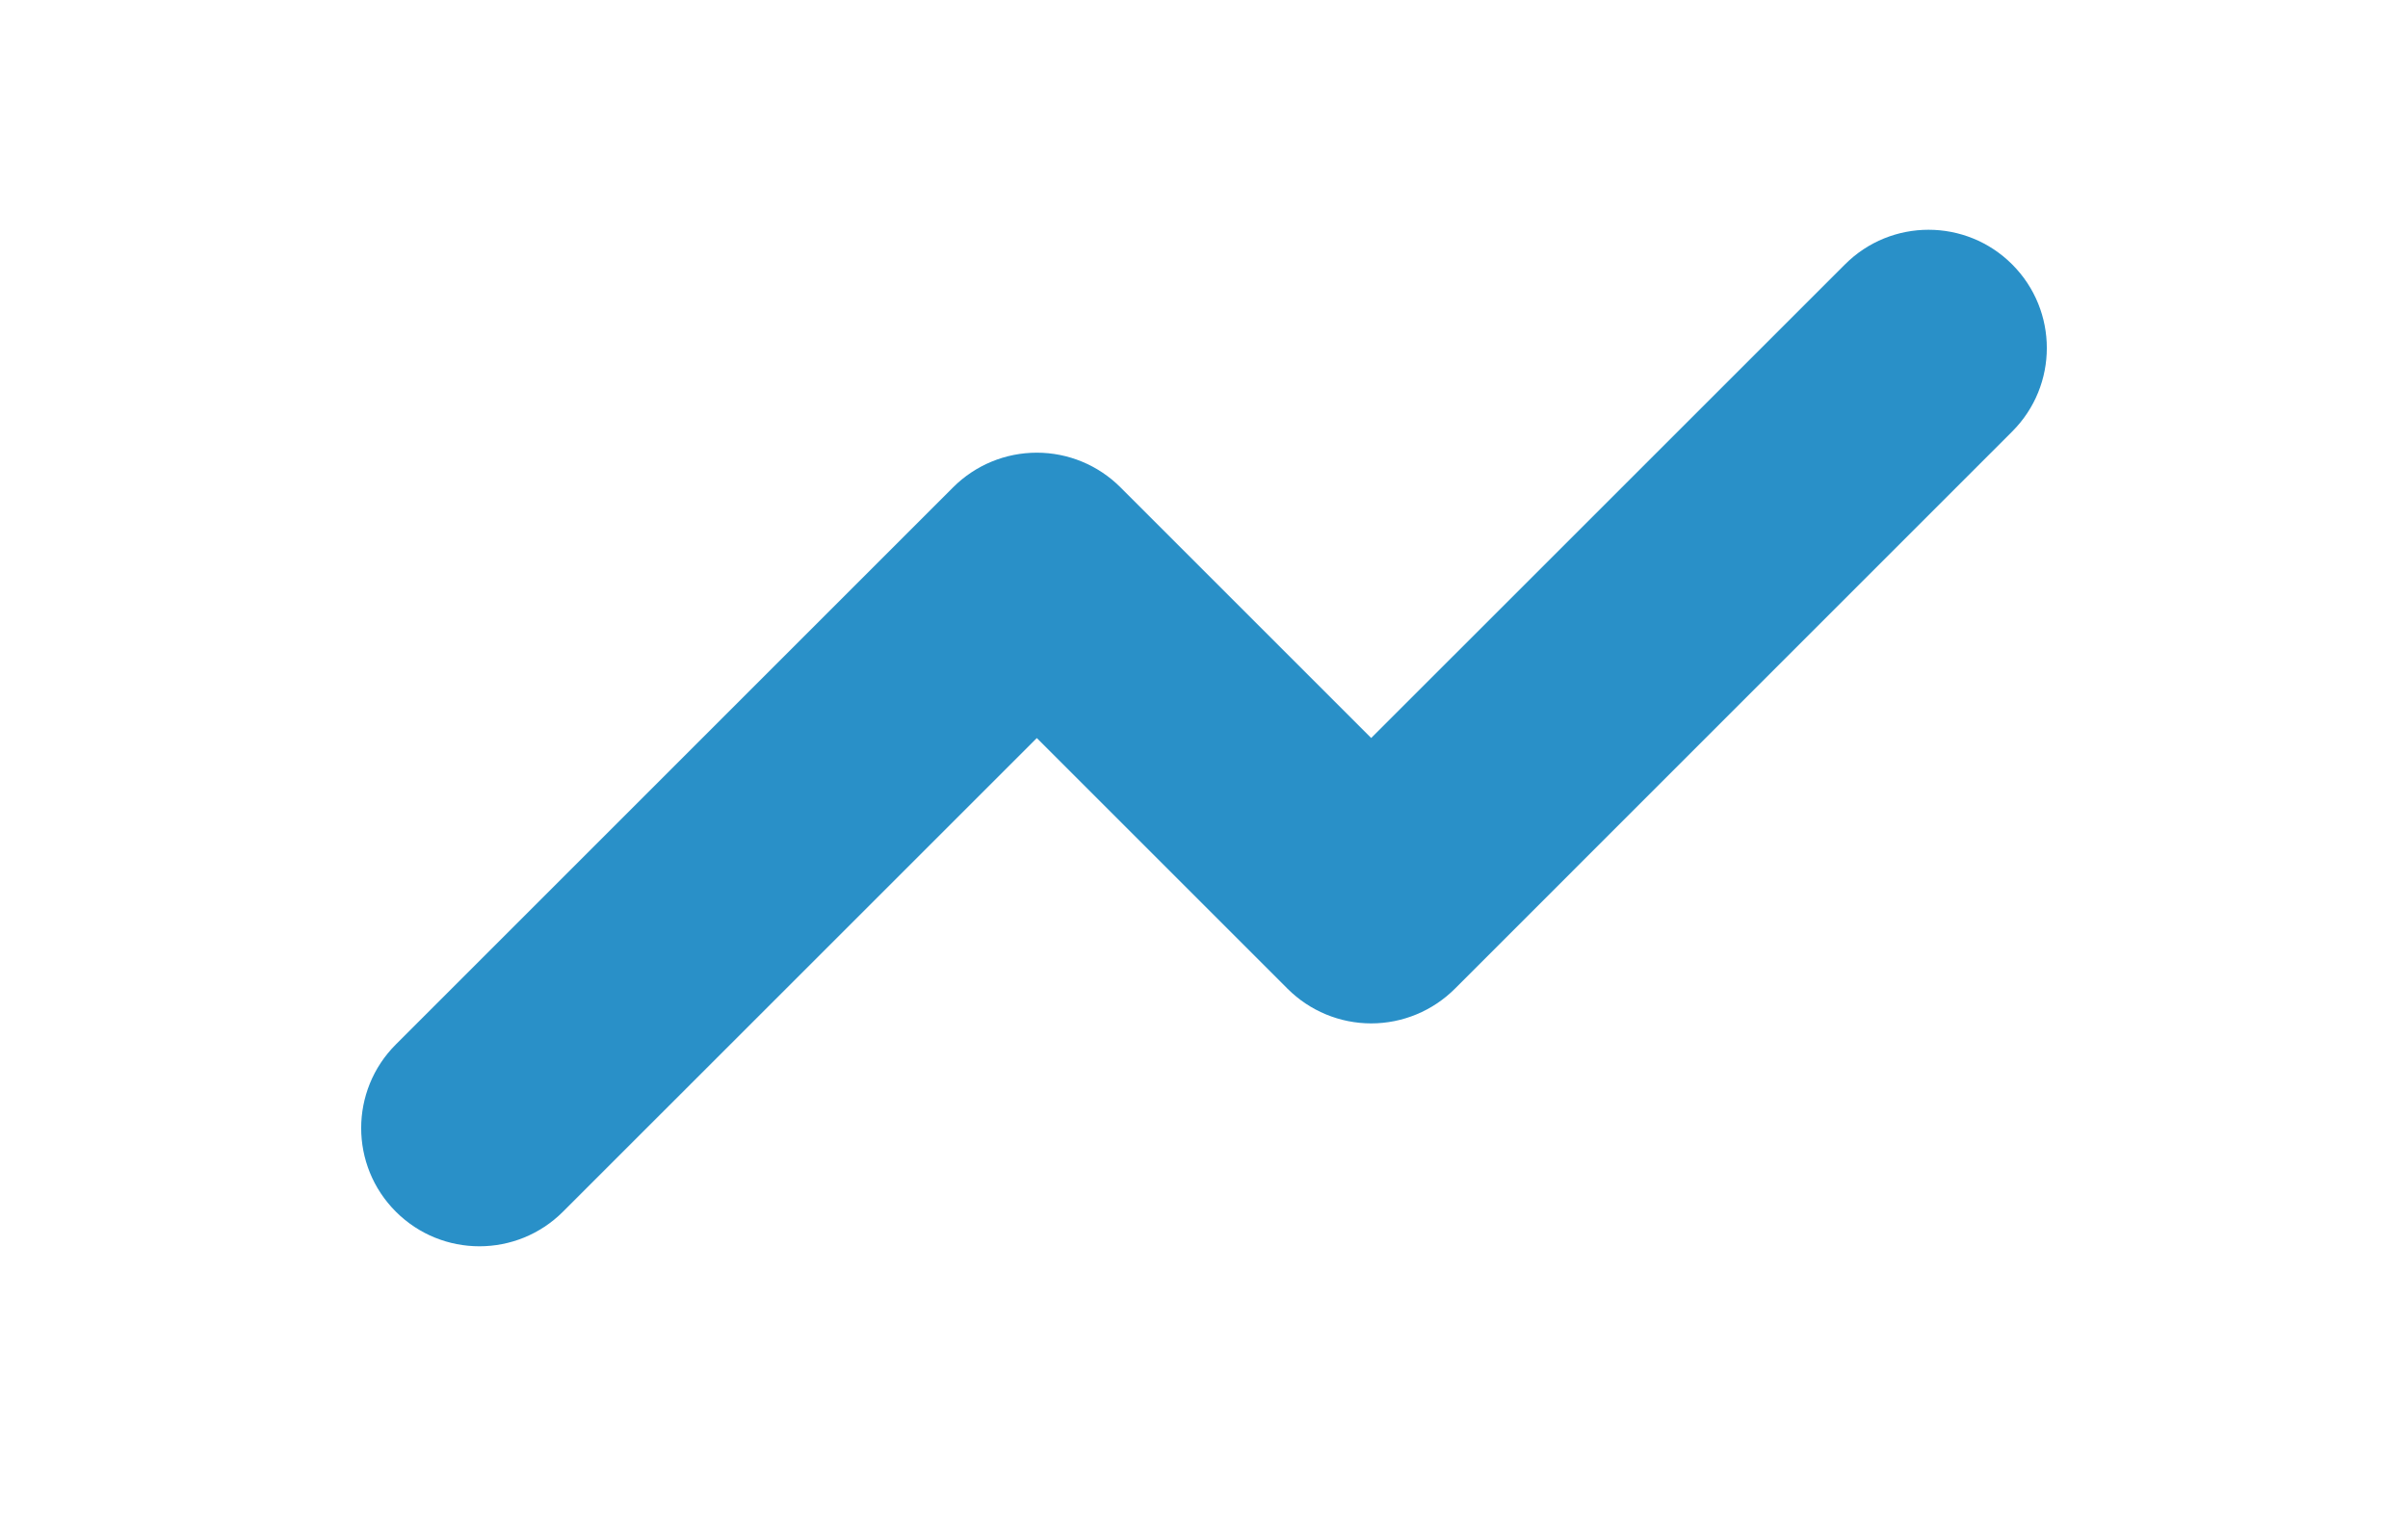
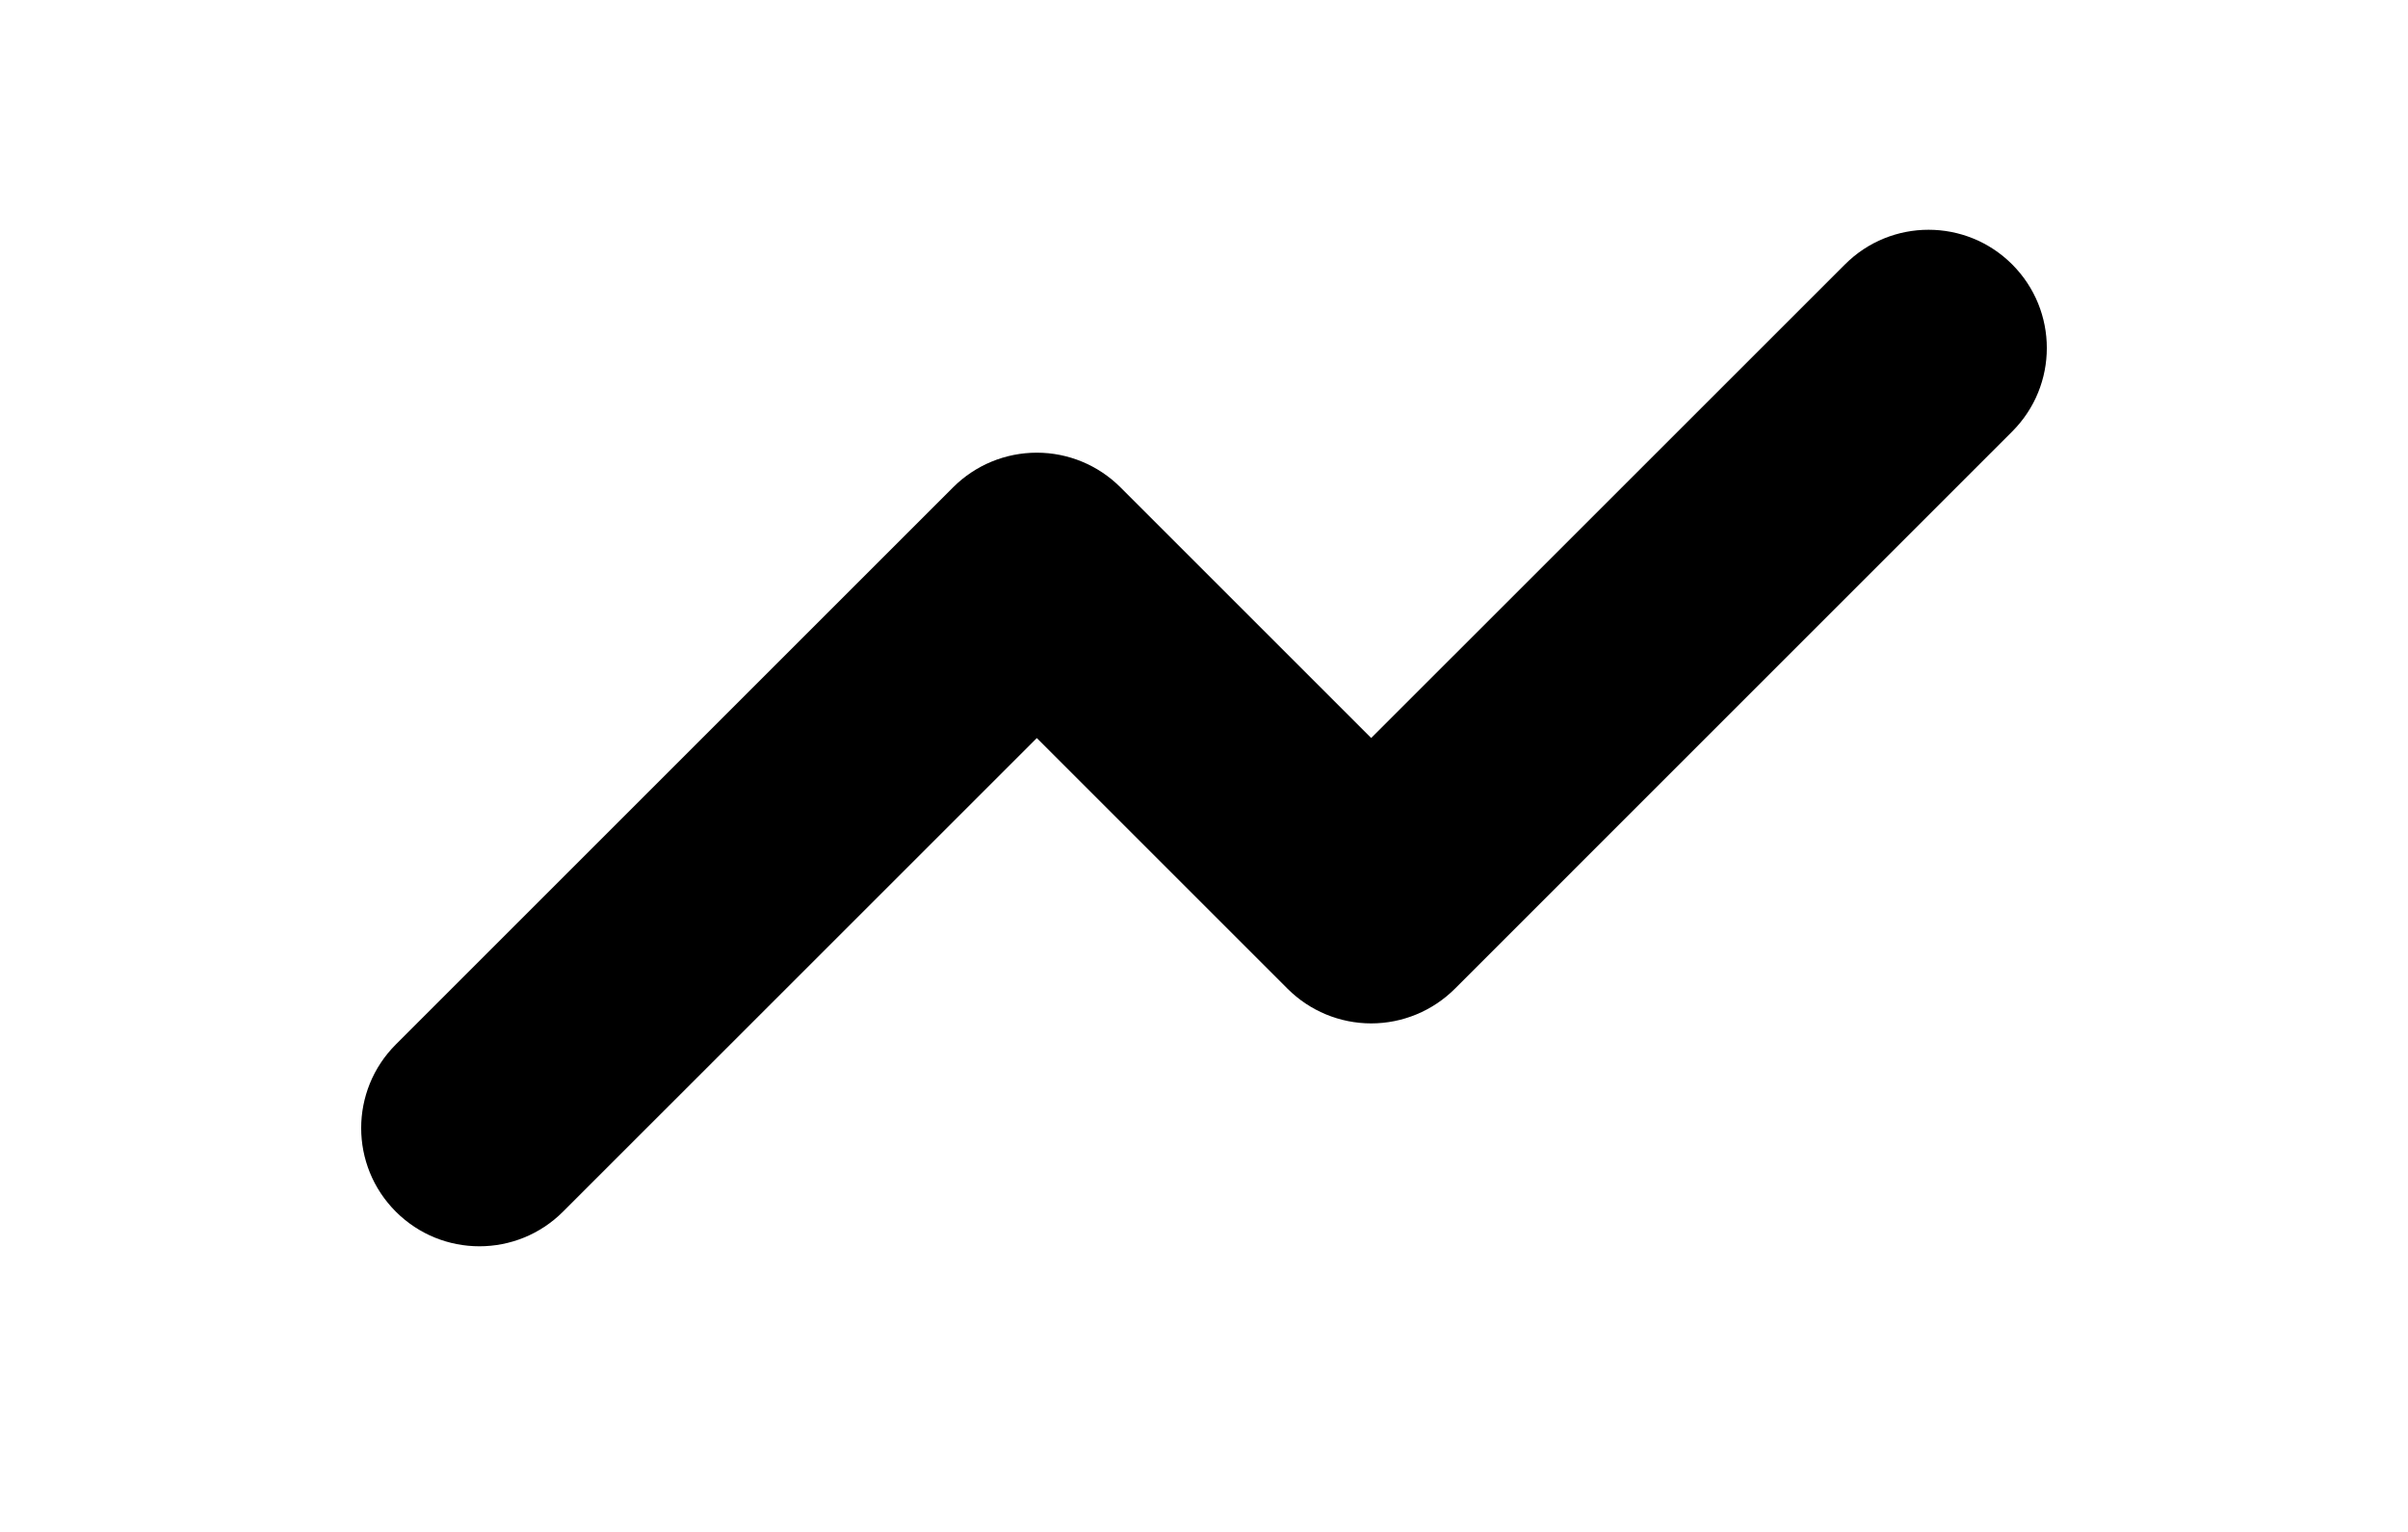
<svg xmlns="http://www.w3.org/2000/svg" width="22" height="14" viewBox="0 -3 22 20" fill="none">
-   <path d="M21.548 0.452C20.945 -0.151 19.968 -0.151 19.366 0.452L13.182 6.635L9.909 3.362C9.619 3.072 9.227 2.91 8.818 2.91C8.408 2.91 8.016 3.072 7.726 3.362L0.452 10.636C-0.151 11.239 -0.151 12.216 0.452 12.819C0.753 13.12 1.148 13.271 1.543 13.271C1.938 13.271 2.333 13.12 2.634 12.819L8.818 6.636L12.091 9.909C12.38 10.198 12.773 10.361 13.182 10.361C13.592 10.361 13.984 10.198 14.274 9.909L21.548 2.634C22.151 2.032 22.151 1.055 21.548 0.452Z" fill="#2990C8" />
+   <path d="M21.548 0.452C20.945 -0.151 19.968 -0.151 19.366 0.452L13.182 6.635L9.909 3.362C9.619 3.072 9.227 2.91 8.818 2.91C8.408 2.91 8.016 3.072 7.726 3.362L0.452 10.636C-0.151 11.239 -0.151 12.216 0.452 12.819C0.753 13.12 1.148 13.271 1.543 13.271C1.938 13.271 2.333 13.12 2.634 12.819L8.818 6.636L12.091 9.909C12.38 10.198 12.773 10.361 13.182 10.361C13.592 10.361 13.984 10.198 14.274 9.909L21.548 2.634C22.151 2.032 22.151 1.055 21.548 0.452Z" fill="#000000" />
</svg>
